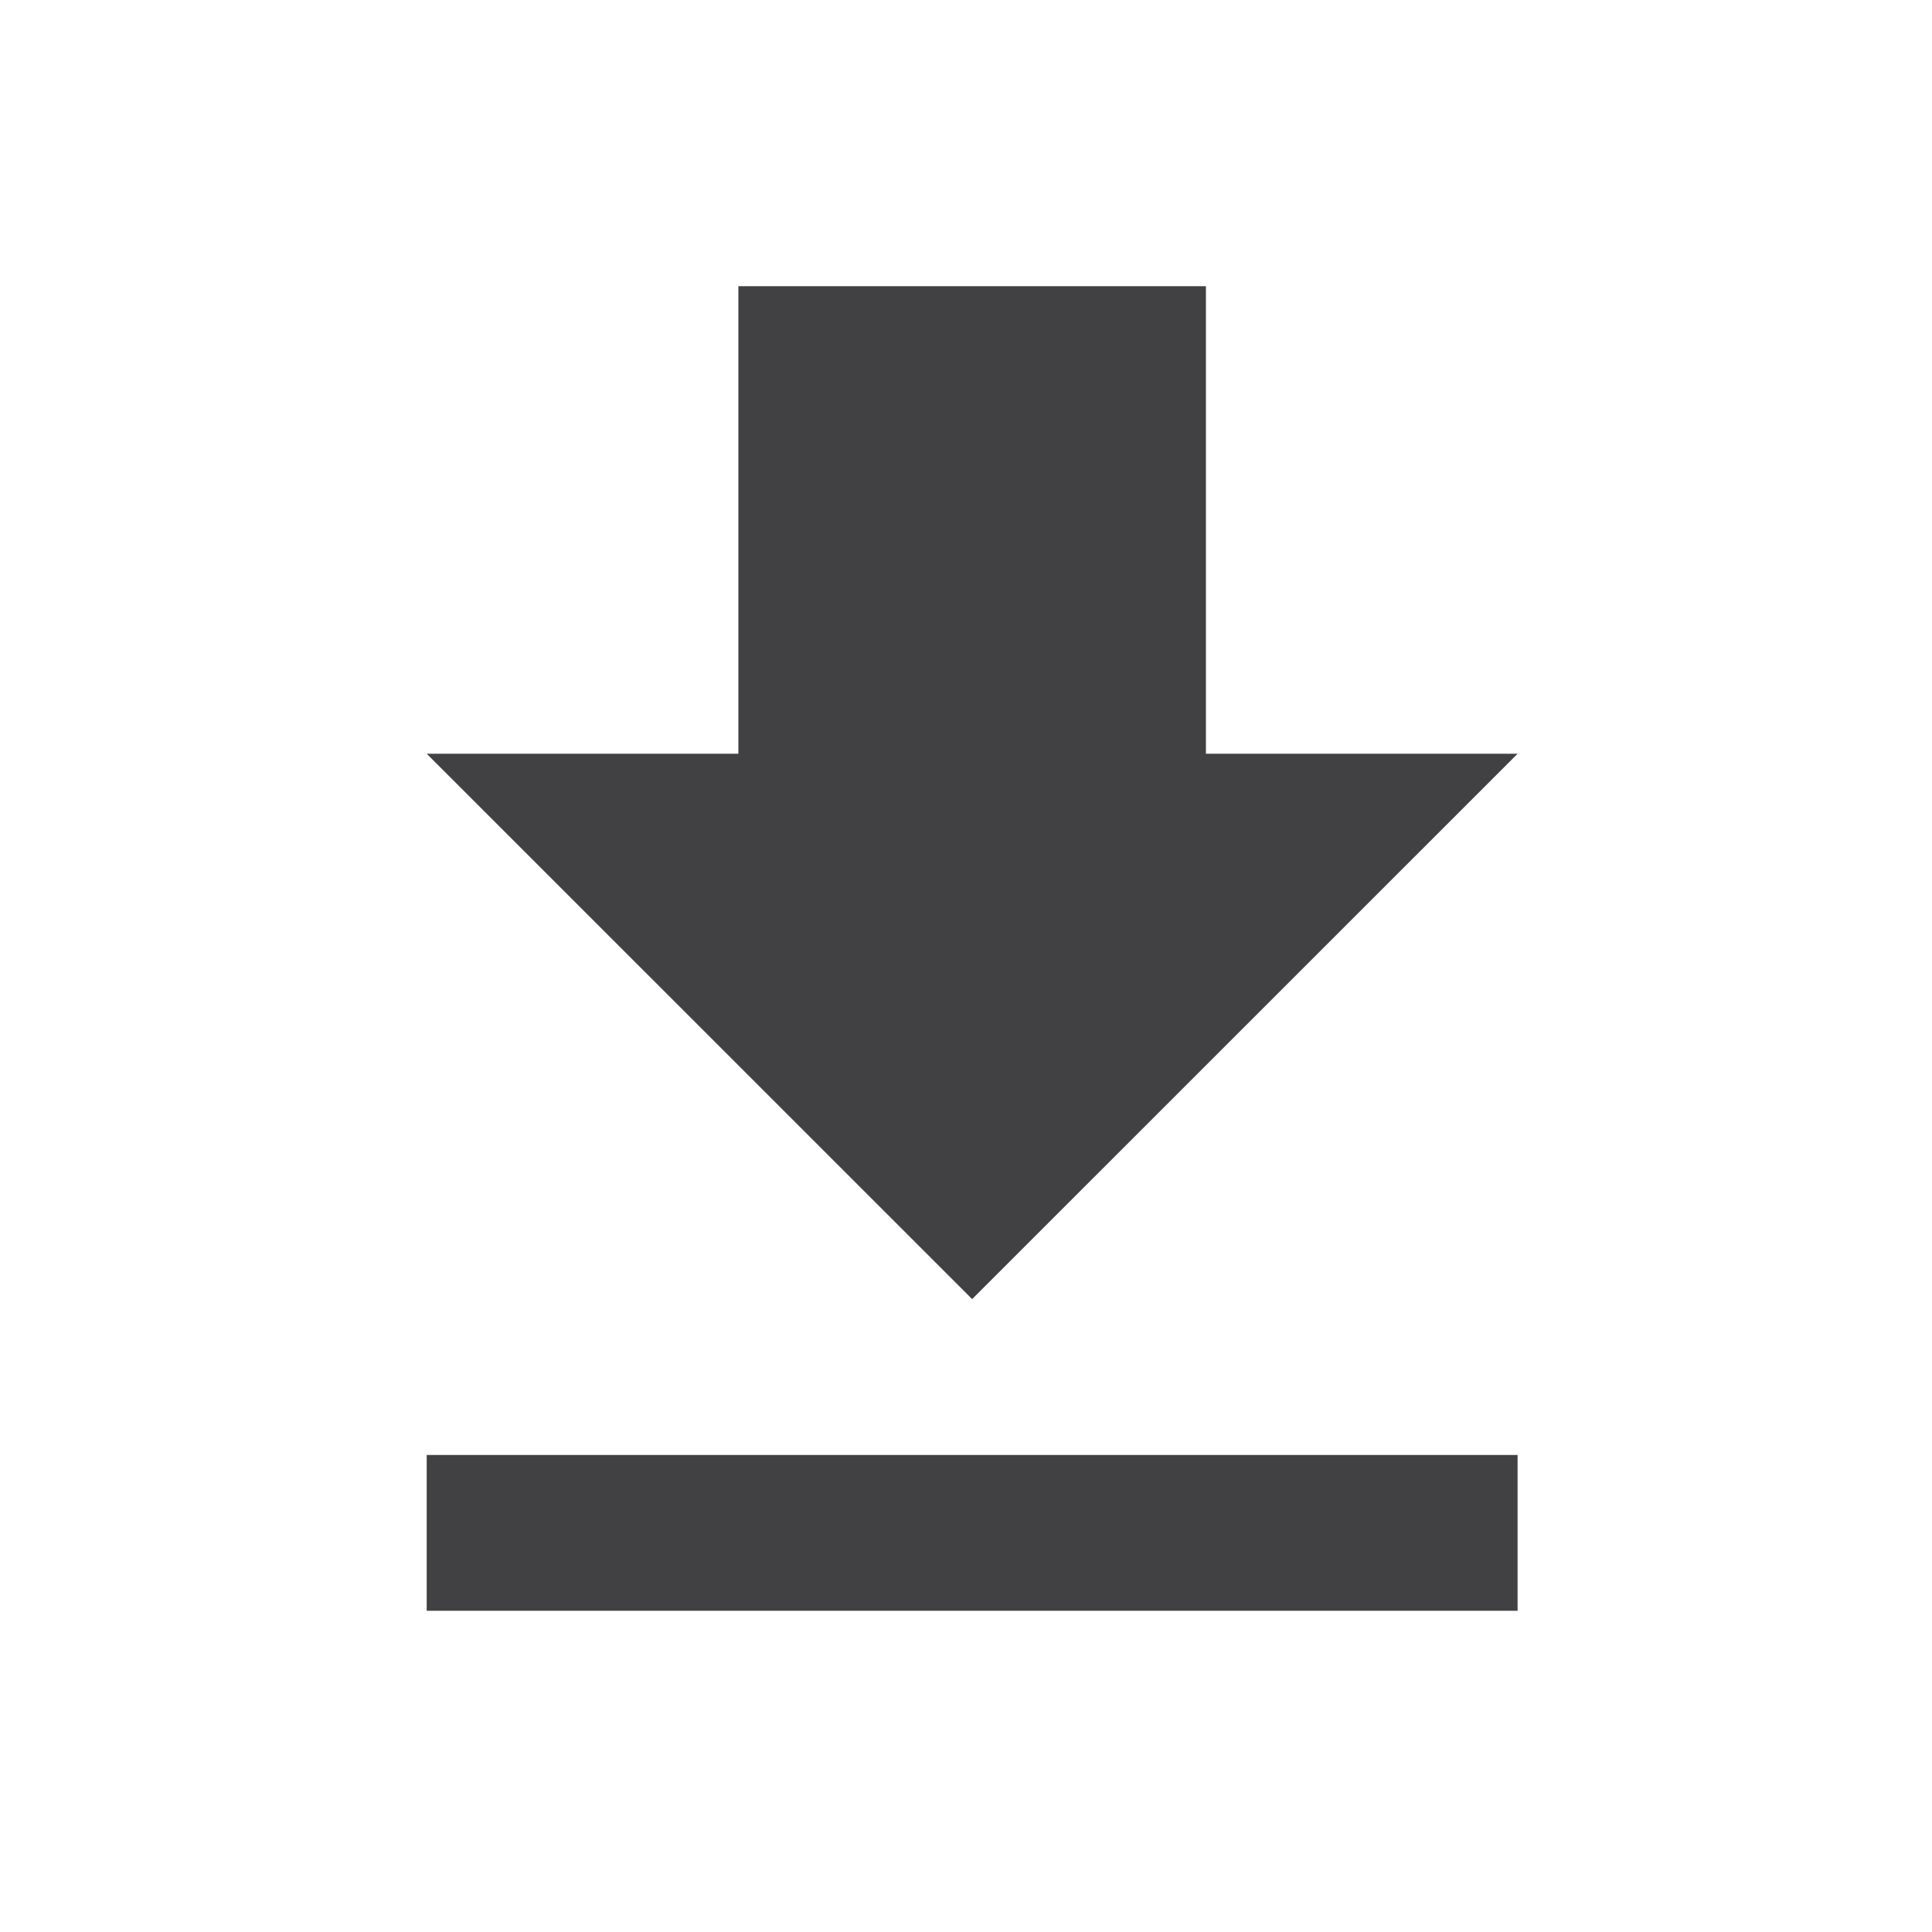
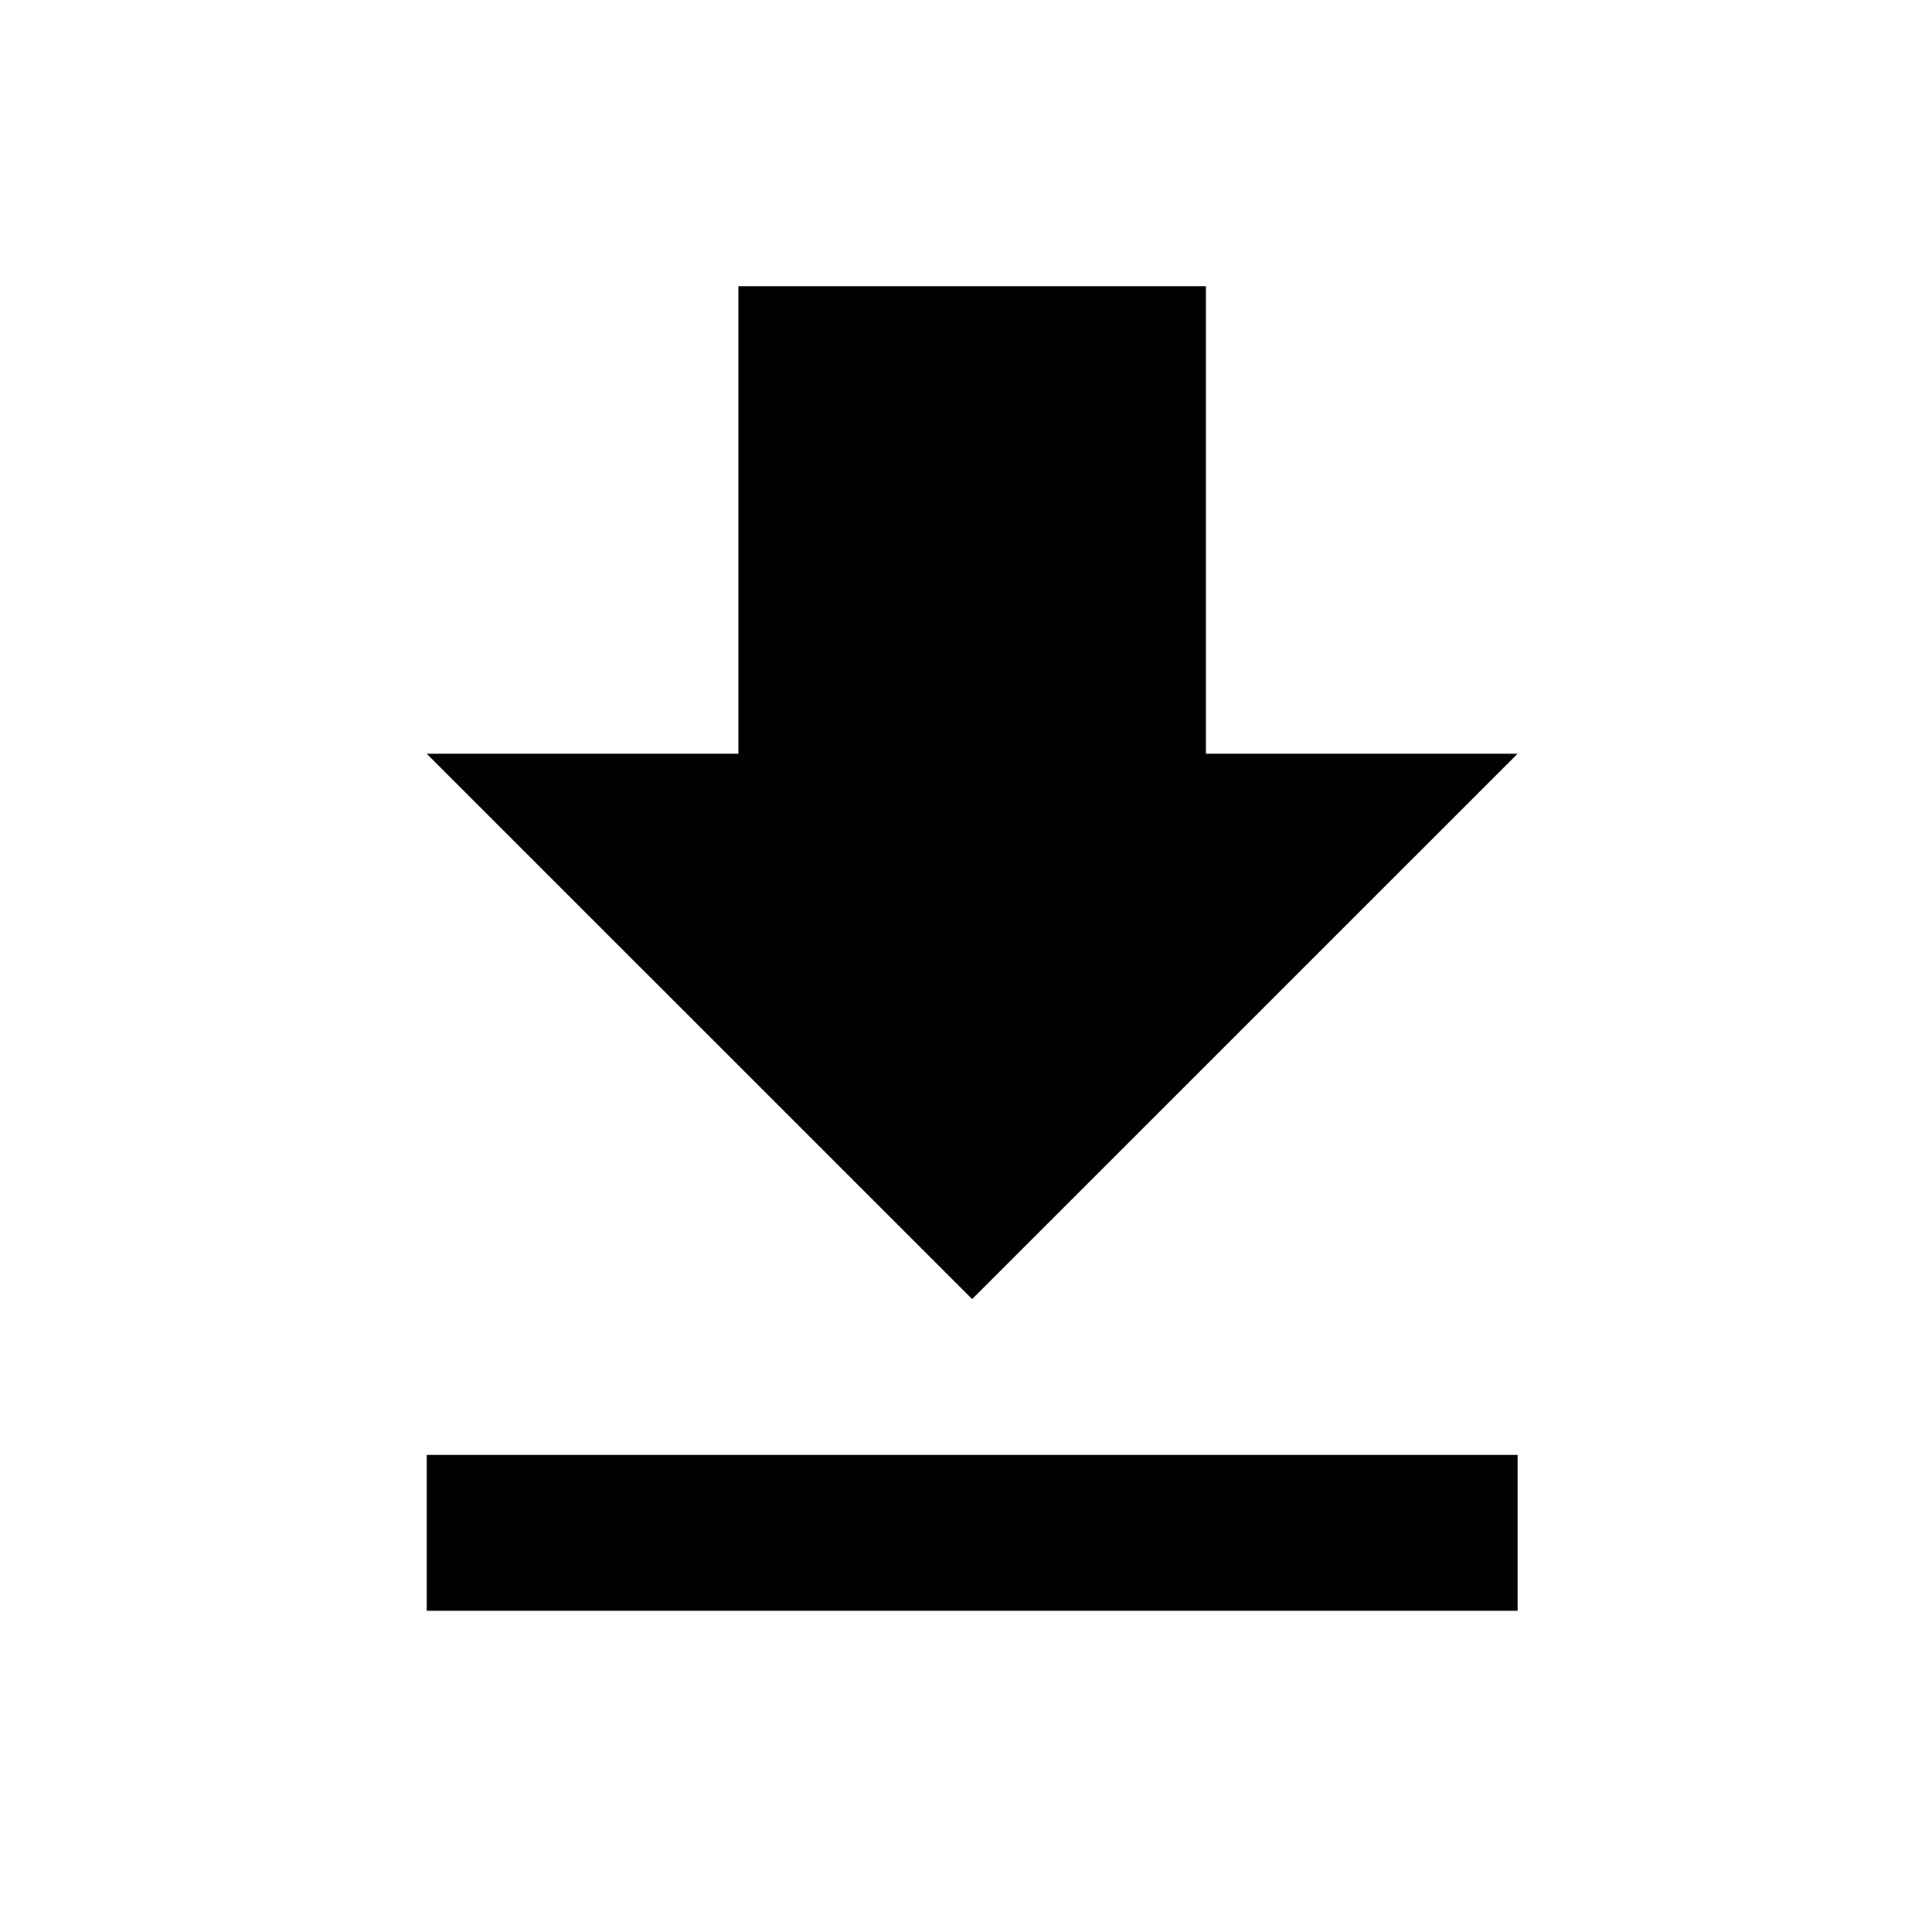
<svg xmlns="http://www.w3.org/2000/svg" width="22" height="22" viewBox="0 0 22 22" fill="none">
-   <path d="M17.281 8.583H13.732V3.259H8.408V8.583H4.859L11.07 14.793L17.281 8.583ZM4.859 16.568V18.342H17.281V16.568H4.859Z" fill="#414042" />
+   <path d="M17.281 8.583H13.732V3.259H8.408V8.583H4.859L11.07 14.793L17.281 8.583ZM4.859 16.568V18.342H17.281V16.568H4.859Z" fill="currentColor" />
</svg>
